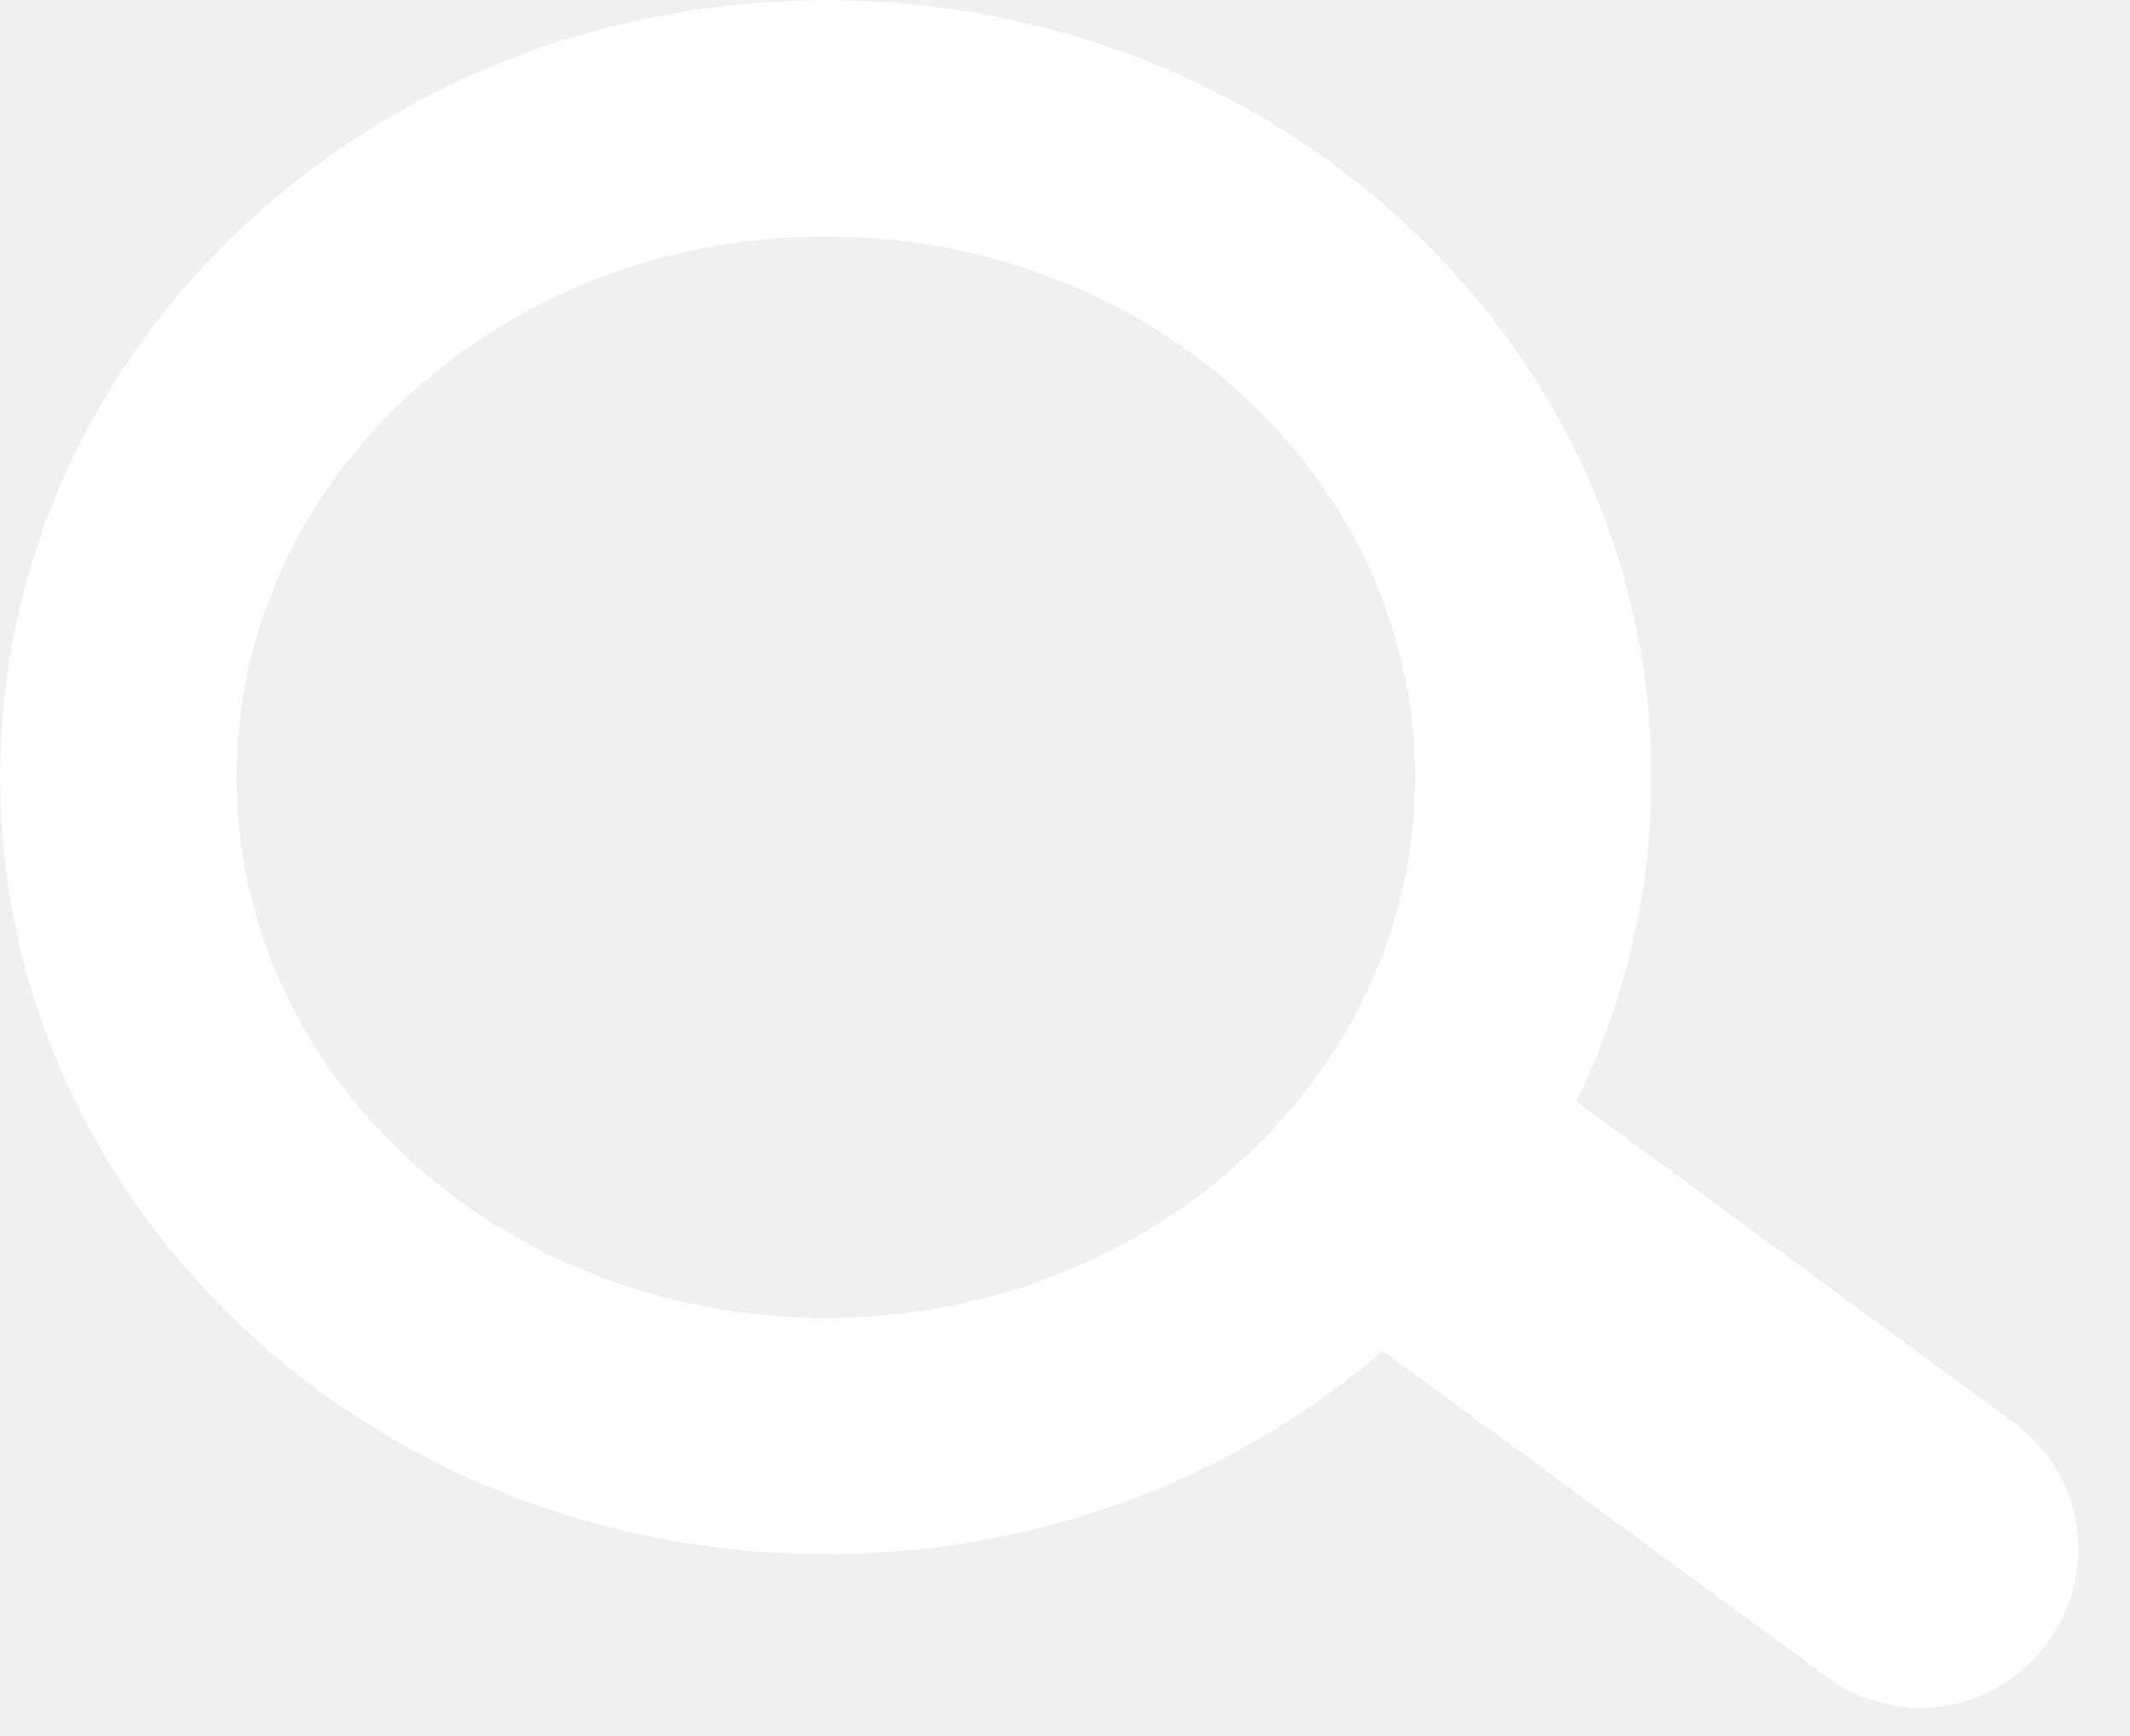
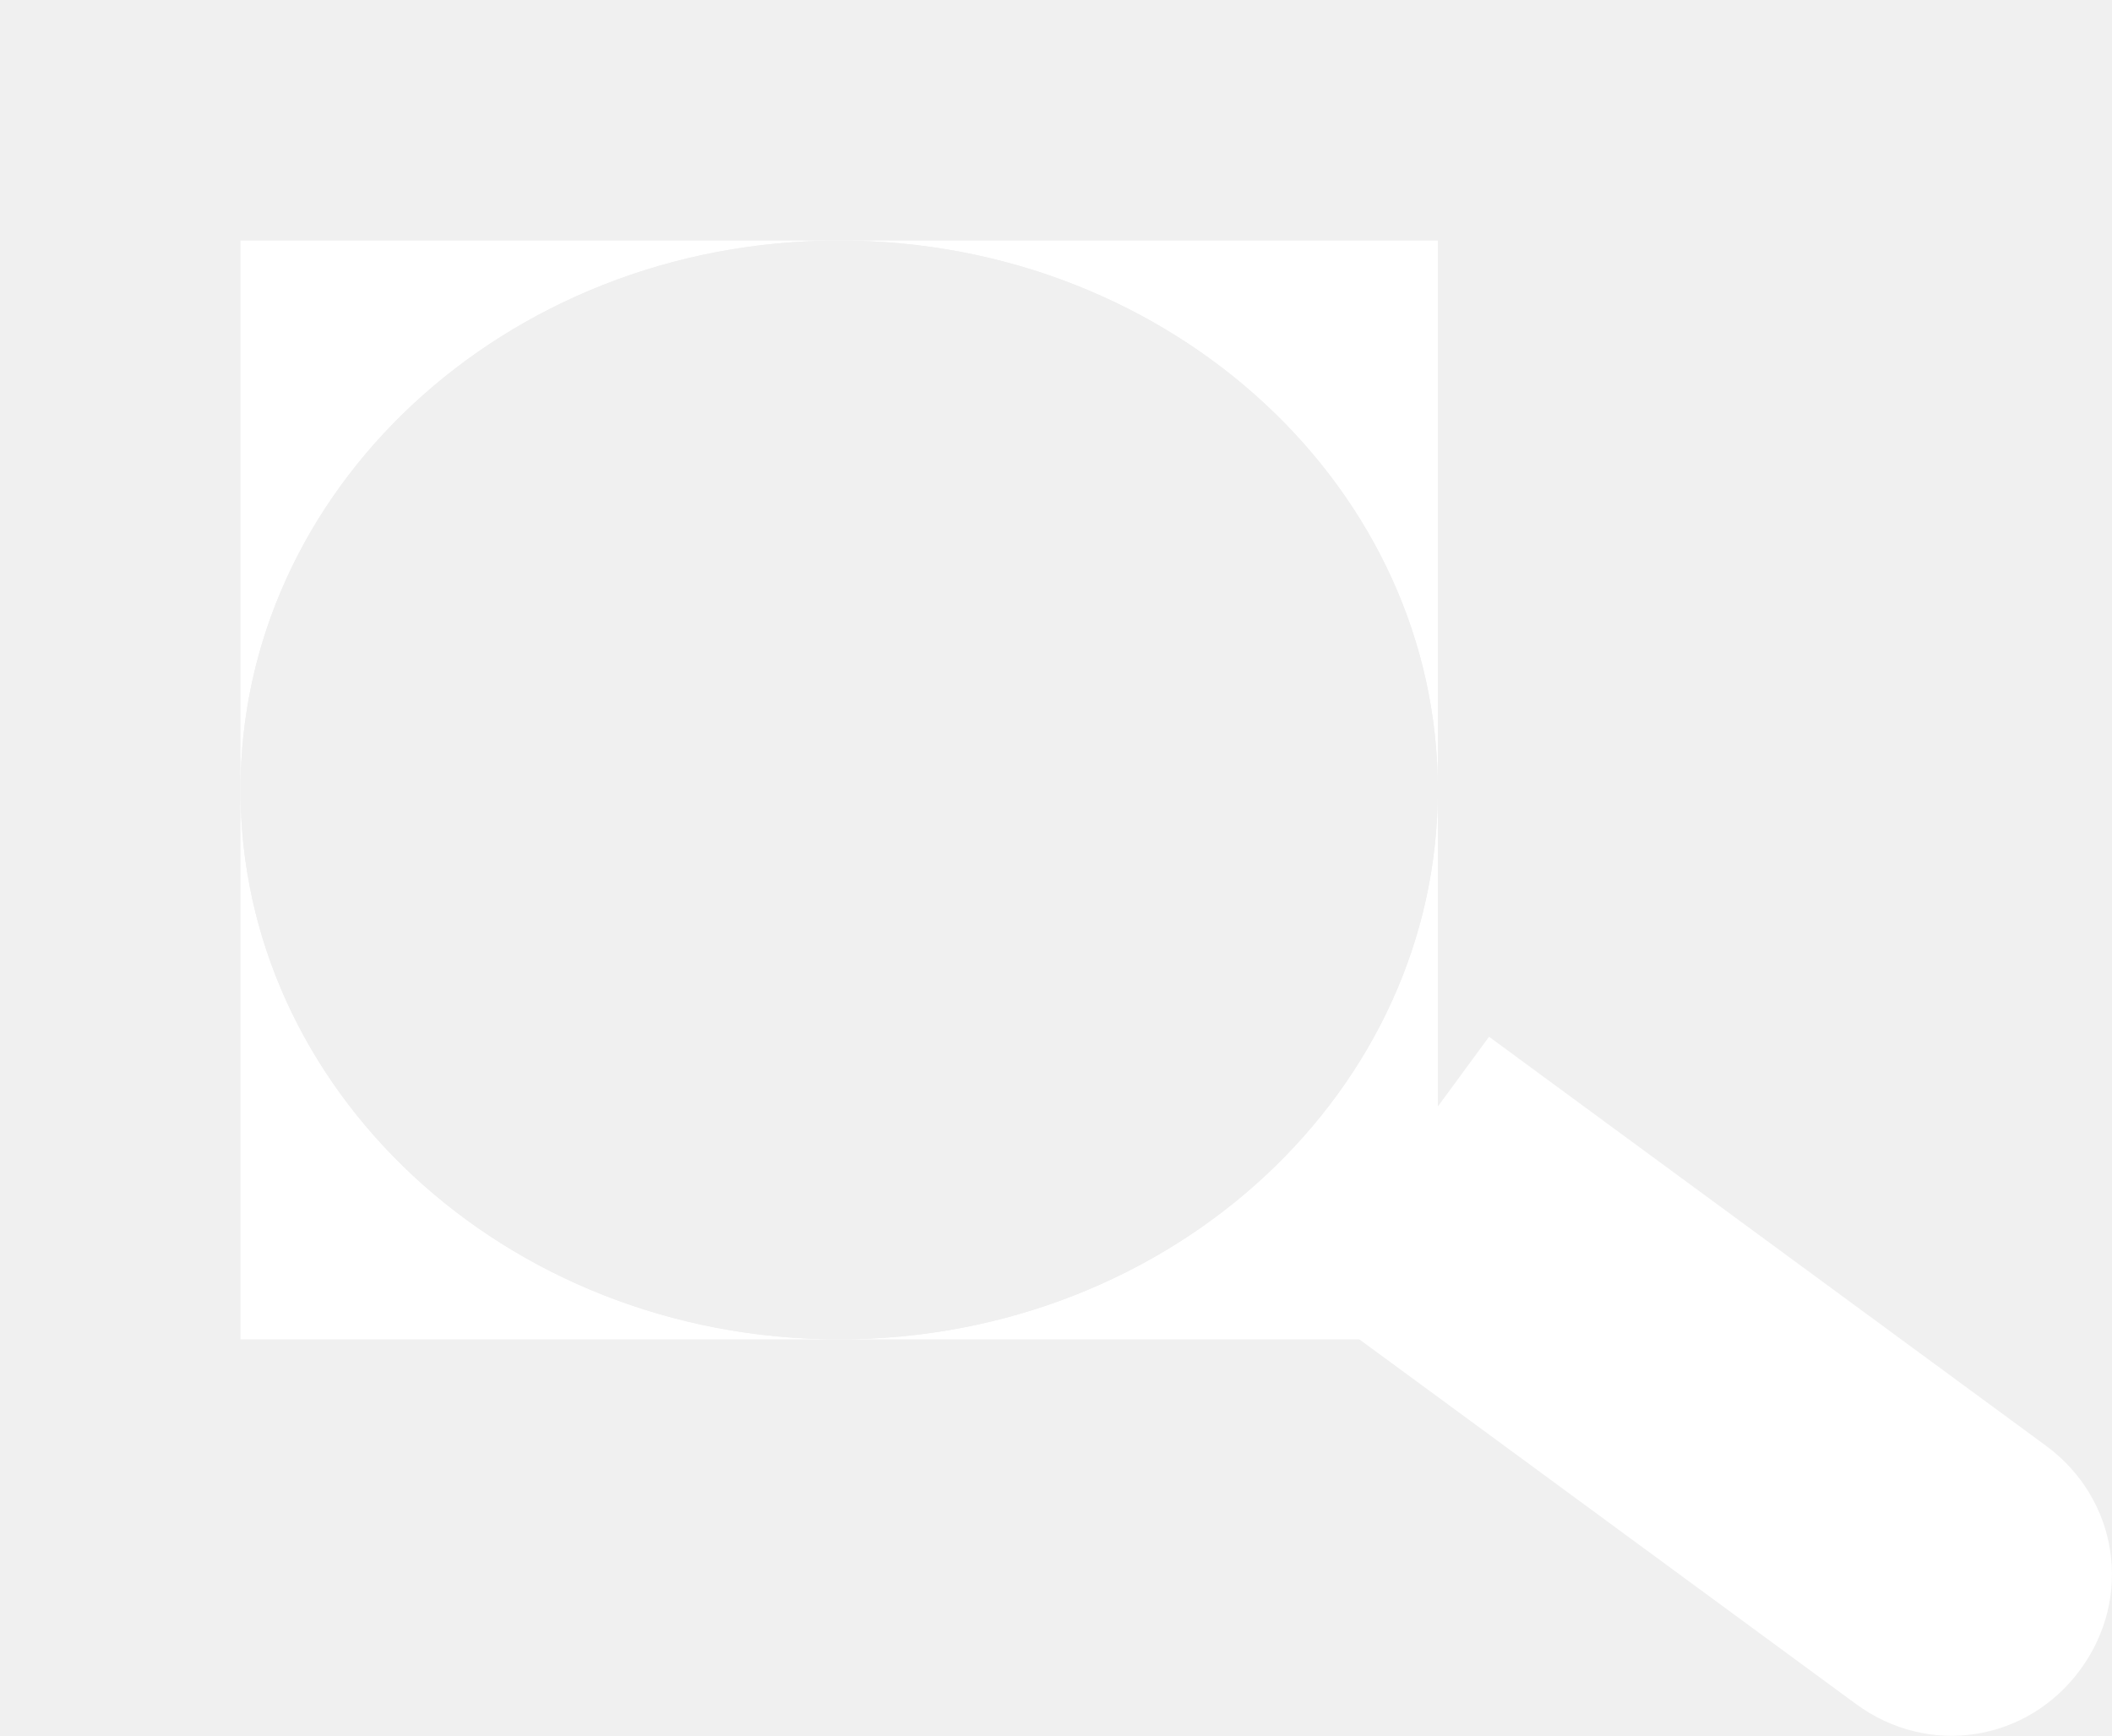
- <svg xmlns="http://www.w3.org/2000/svg" width="27" height="22" viewBox="0 0 27 22" fill="none">
-   <mask id="mask0_1_6" style="mask-type:luminance" maskUnits="userSpaceOnUse" x="0" y="0" width="21" height="20">
-     <path d="M10.468 18.208C15.421 18.208 19.436 14.468 19.436 9.854C19.436 5.24 15.421 1.5 10.468 1.5C5.515 1.5 1.5 5.24 1.5 9.854C1.5 14.468 5.515 18.208 10.468 18.208Z" stroke="white" stroke-width="3" />
+ <svg xmlns="http://www.w3.org/2000/svg" viewBox="0 0 26.346 21.654" width="26.345" height="21.654" fill="none" customFrame="#000000">
+   <defs>
+     <filter id="pixso_custom_mask_type_outline">
+       <feColorMatrix type="matrix" values="0 0 0 0 1 0 0 0 0 1 0 0 0 0 1 0 0 0 1 0 " />
+     </filter>
+   </defs>
+   <mask id="mask_0" width="14.936" height="13.708" x="3" y="3" maskUnits="userSpaceOnUse">
+     <g filter="url(#pixso_custom_mask_type_outline)">
+       <ellipse id="Oval 2" rx="7.468" ry="6.854" cx="10.468" cy="9.854" fill="rgb(255,255,255)" fill-opacity="0" />
+       <ellipse id="Oval 2" rx="8.968" ry="8.354" cx="10.468" cy="9.854" stroke="rgb(255,255,255)" stroke-width="3" />
+     </g>
  </mask>
-   <g mask="url(#mask0_1_6)">
-     <path d="M10.468 18.208C15.421 18.208 19.436 14.468 19.436 9.854C19.436 5.24 15.421 1.5 10.468 1.5C5.515 1.5 1.5 5.24 1.5 9.854C1.5 14.468 5.515 18.208 10.468 18.208Z" stroke="white" stroke-width="3" />
+   <g id="Group 5">
+     <g id="Group 4" showMaskRef="url(#show_mask_0)" mask="url(#mask_0)">
+       <g id="show_mask_0">
+         <ellipse id="Oval 2" rx="7.468" ry="6.854" cx="10.468" cy="9.854" fill="rgb(255,255,255)" fill-opacity="0" />
+         <ellipse id="Oval 2" rx="8.968" ry="8.354" cx="10.468" cy="9.854" stroke="rgb(255,255,255)" stroke-width="3" />
+       </g>
+     </g>
+     <path id="Vector 1" d="M20.187 14.117L25.521 18.034L23.154 21.258L17.82 17.341L20.187 14.117ZM17.836 17.353L16.208 16.158L18.575 12.933L20.203 14.129L17.836 17.353ZM25.494 18.038L25.521 18.034C26.424 18.697 26.613 19.927 25.95 20.829C25.287 21.732 24.057 21.921 23.154 21.258L23.15 21.23L25.494 18.038Z" fill="rgb(255,255,255)" fill-rule="nonzero" />
  </g>
-   <path d="M20.187 14.117L25.521 18.034L23.154 21.258L17.82 17.341L20.187 14.117ZM17.836 17.353L16.208 16.158L18.575 12.933L20.203 14.129L17.836 17.353ZM25.494 18.038L25.521 18.034C26.424 18.697 26.613 19.927 25.95 20.829C25.287 21.732 24.057 21.921 23.154 21.258L23.15 21.23L25.494 18.038Z" fill="white" />
</svg>
